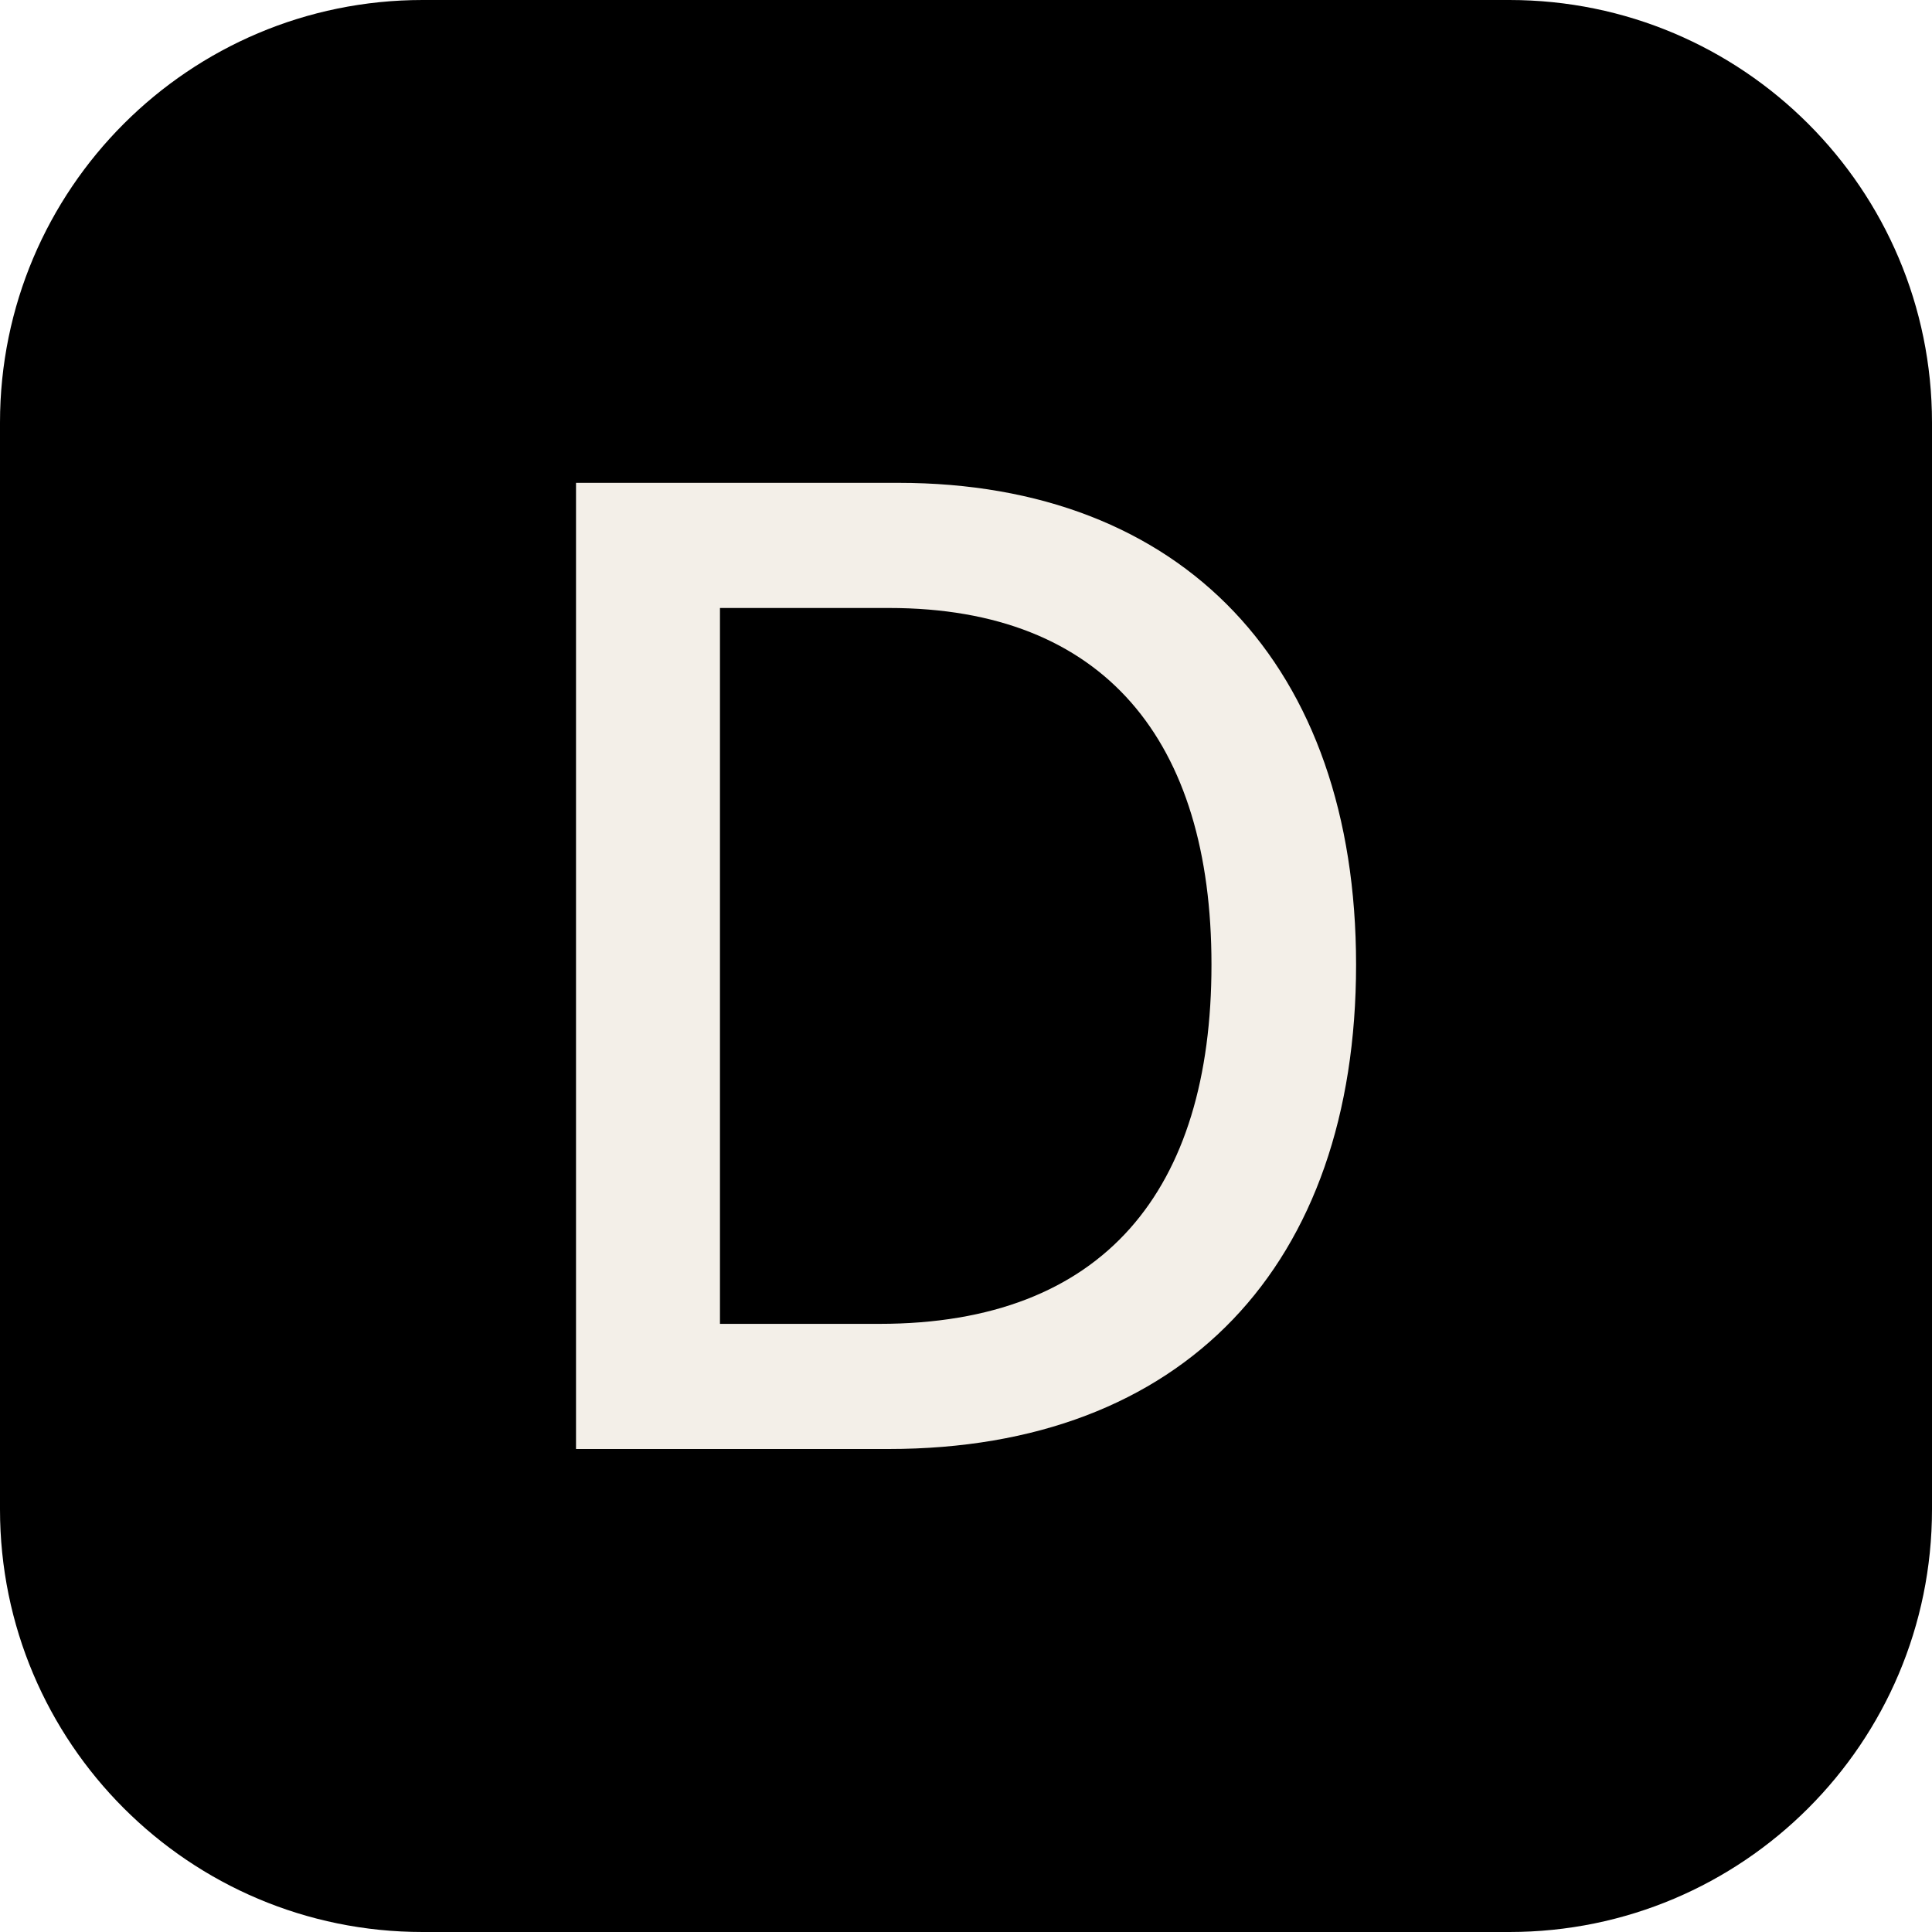
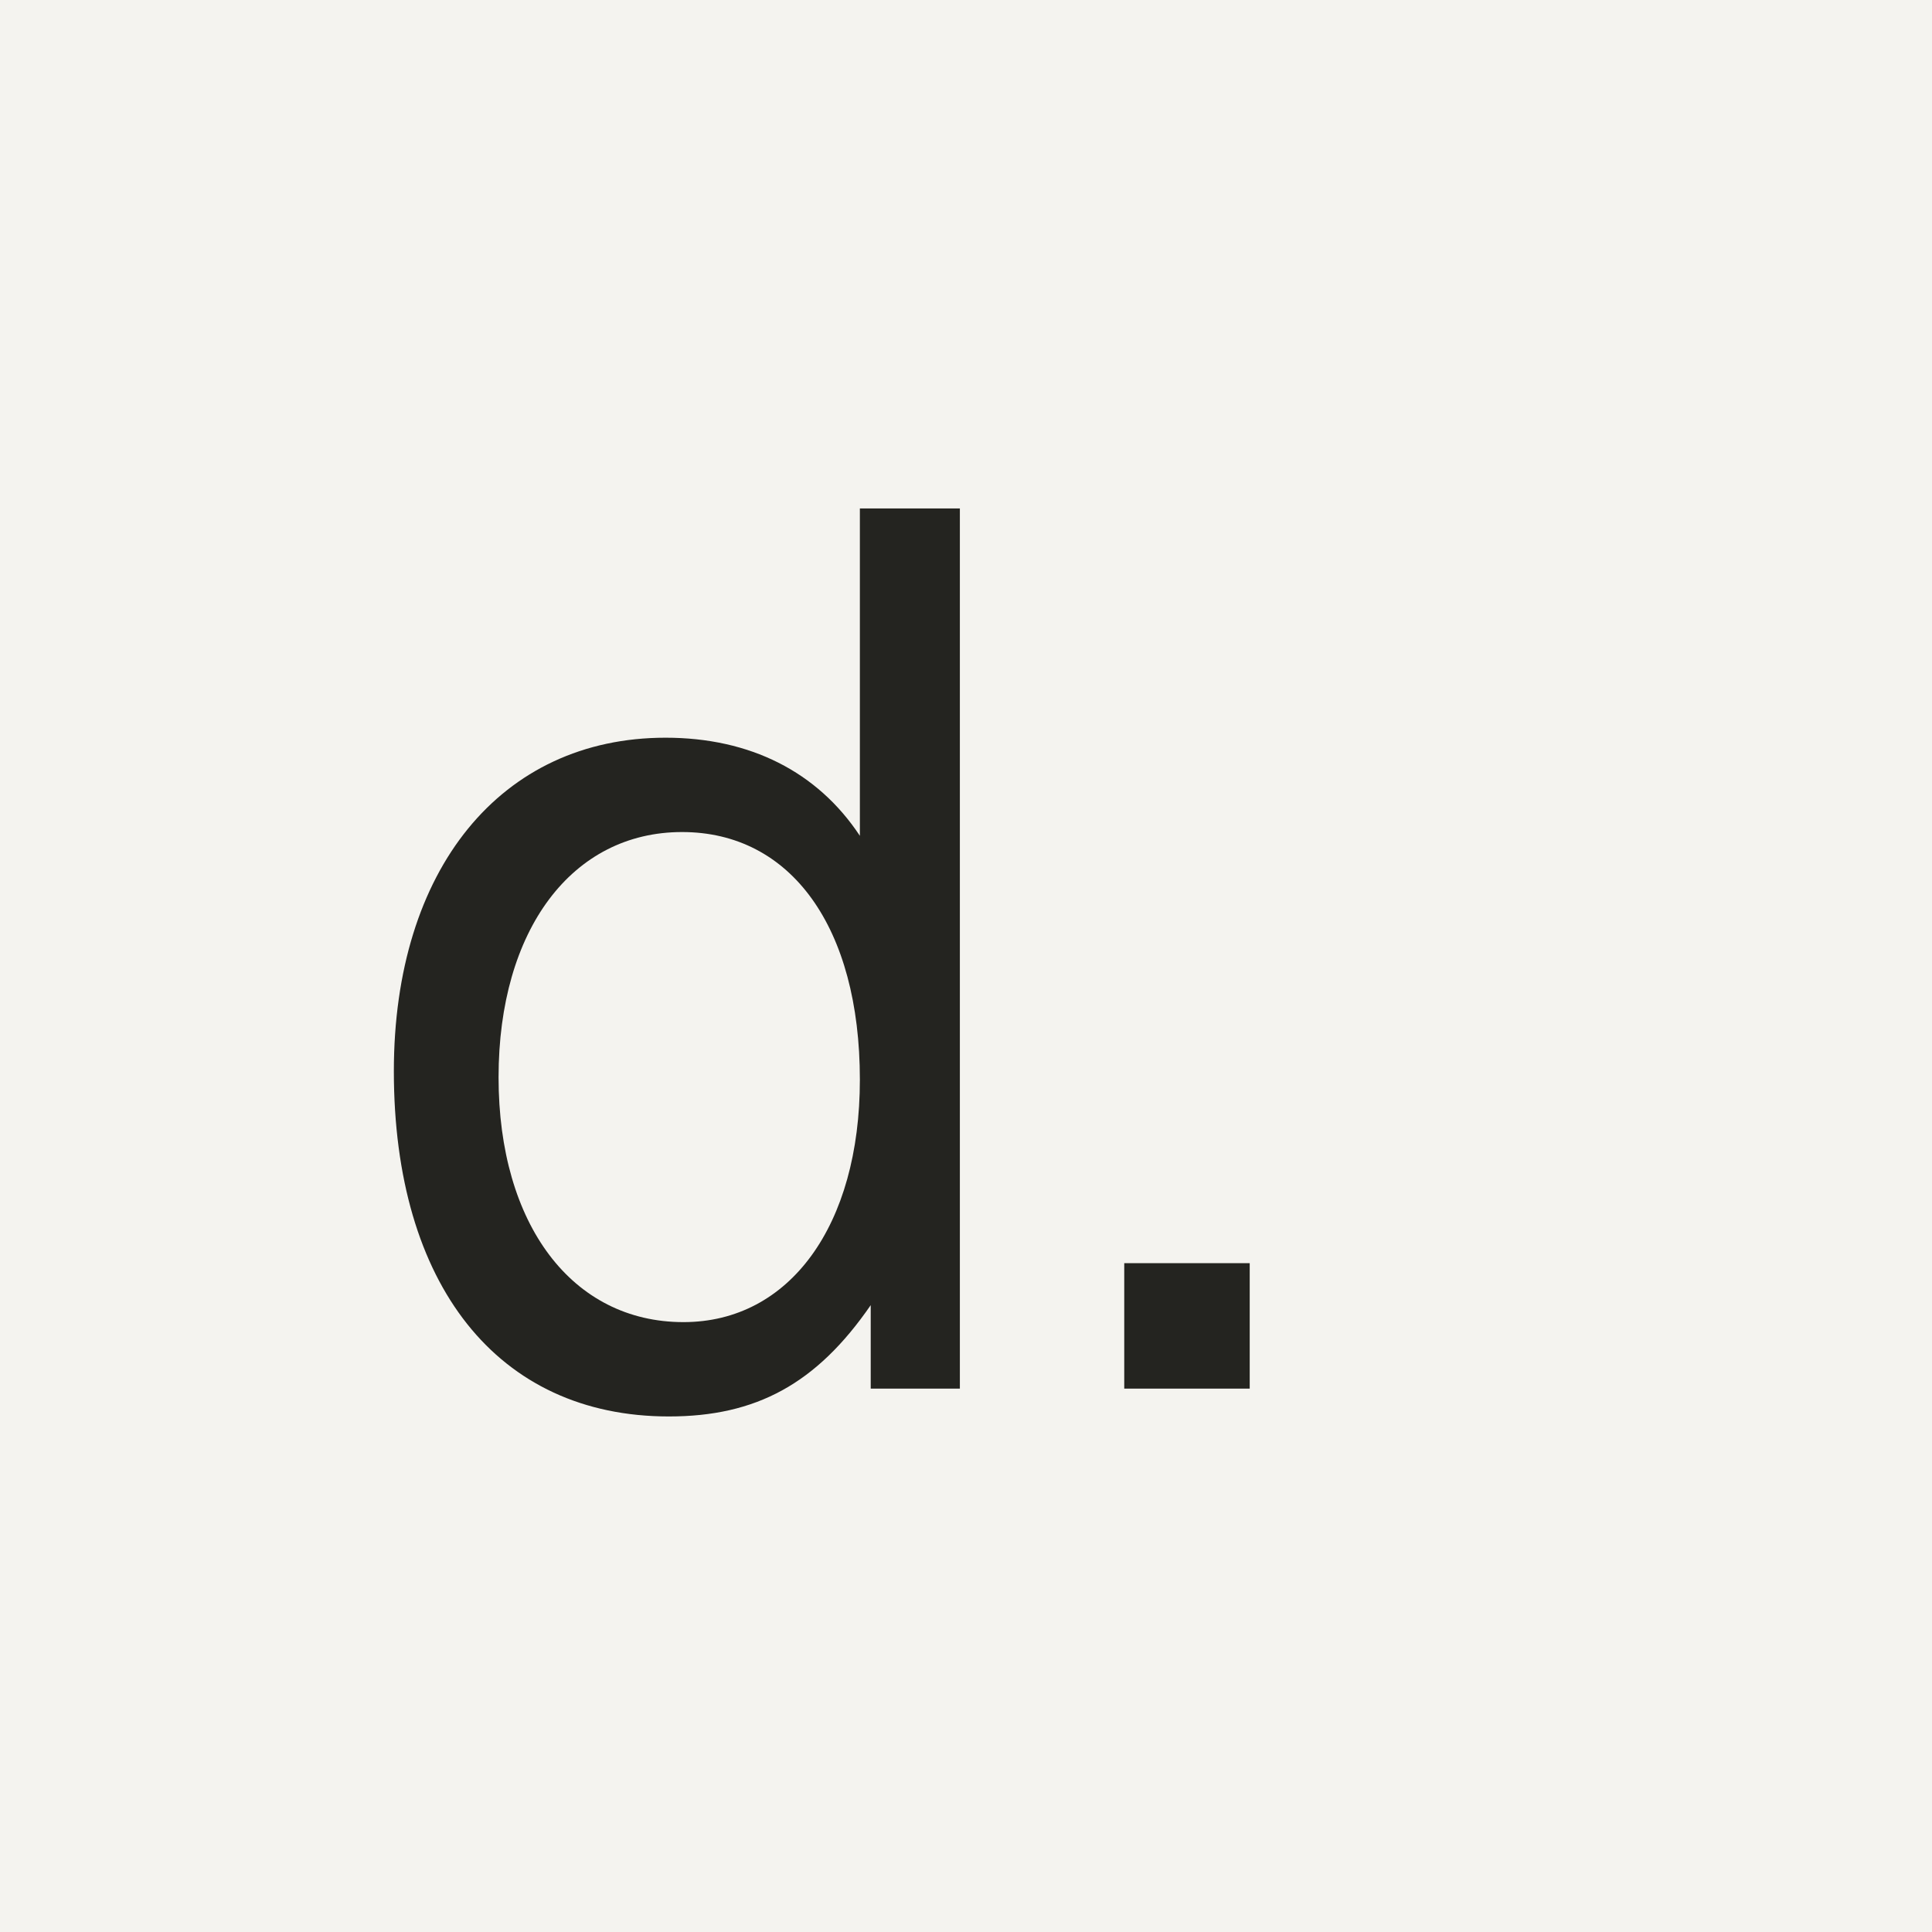
<svg xmlns="http://www.w3.org/2000/svg" viewBox="0 0 64 64">
-   <rect width="64" height="64" rx="14" fill="#000" />
-   <path transform="translate(16.16 48.00) scale(0.02148 -0.02148)" d="M618 0C1073 0 1339 284 1339 747C1339 1208 1072 1490 633 1490H136V0ZM358 193V1297H619C951 1297 1116 1092 1116 747C1116 400 951 193 604 193Z" fill="#f3efe8" />
+   <rect width="64" height="64" fill="#f4f3ef" />
+   <text x="12" y="46" font-family="Helvetica Neue, Helvetica, Arial, sans-serif" font-size="40" fill="#242420">d.</text>
</svg>
